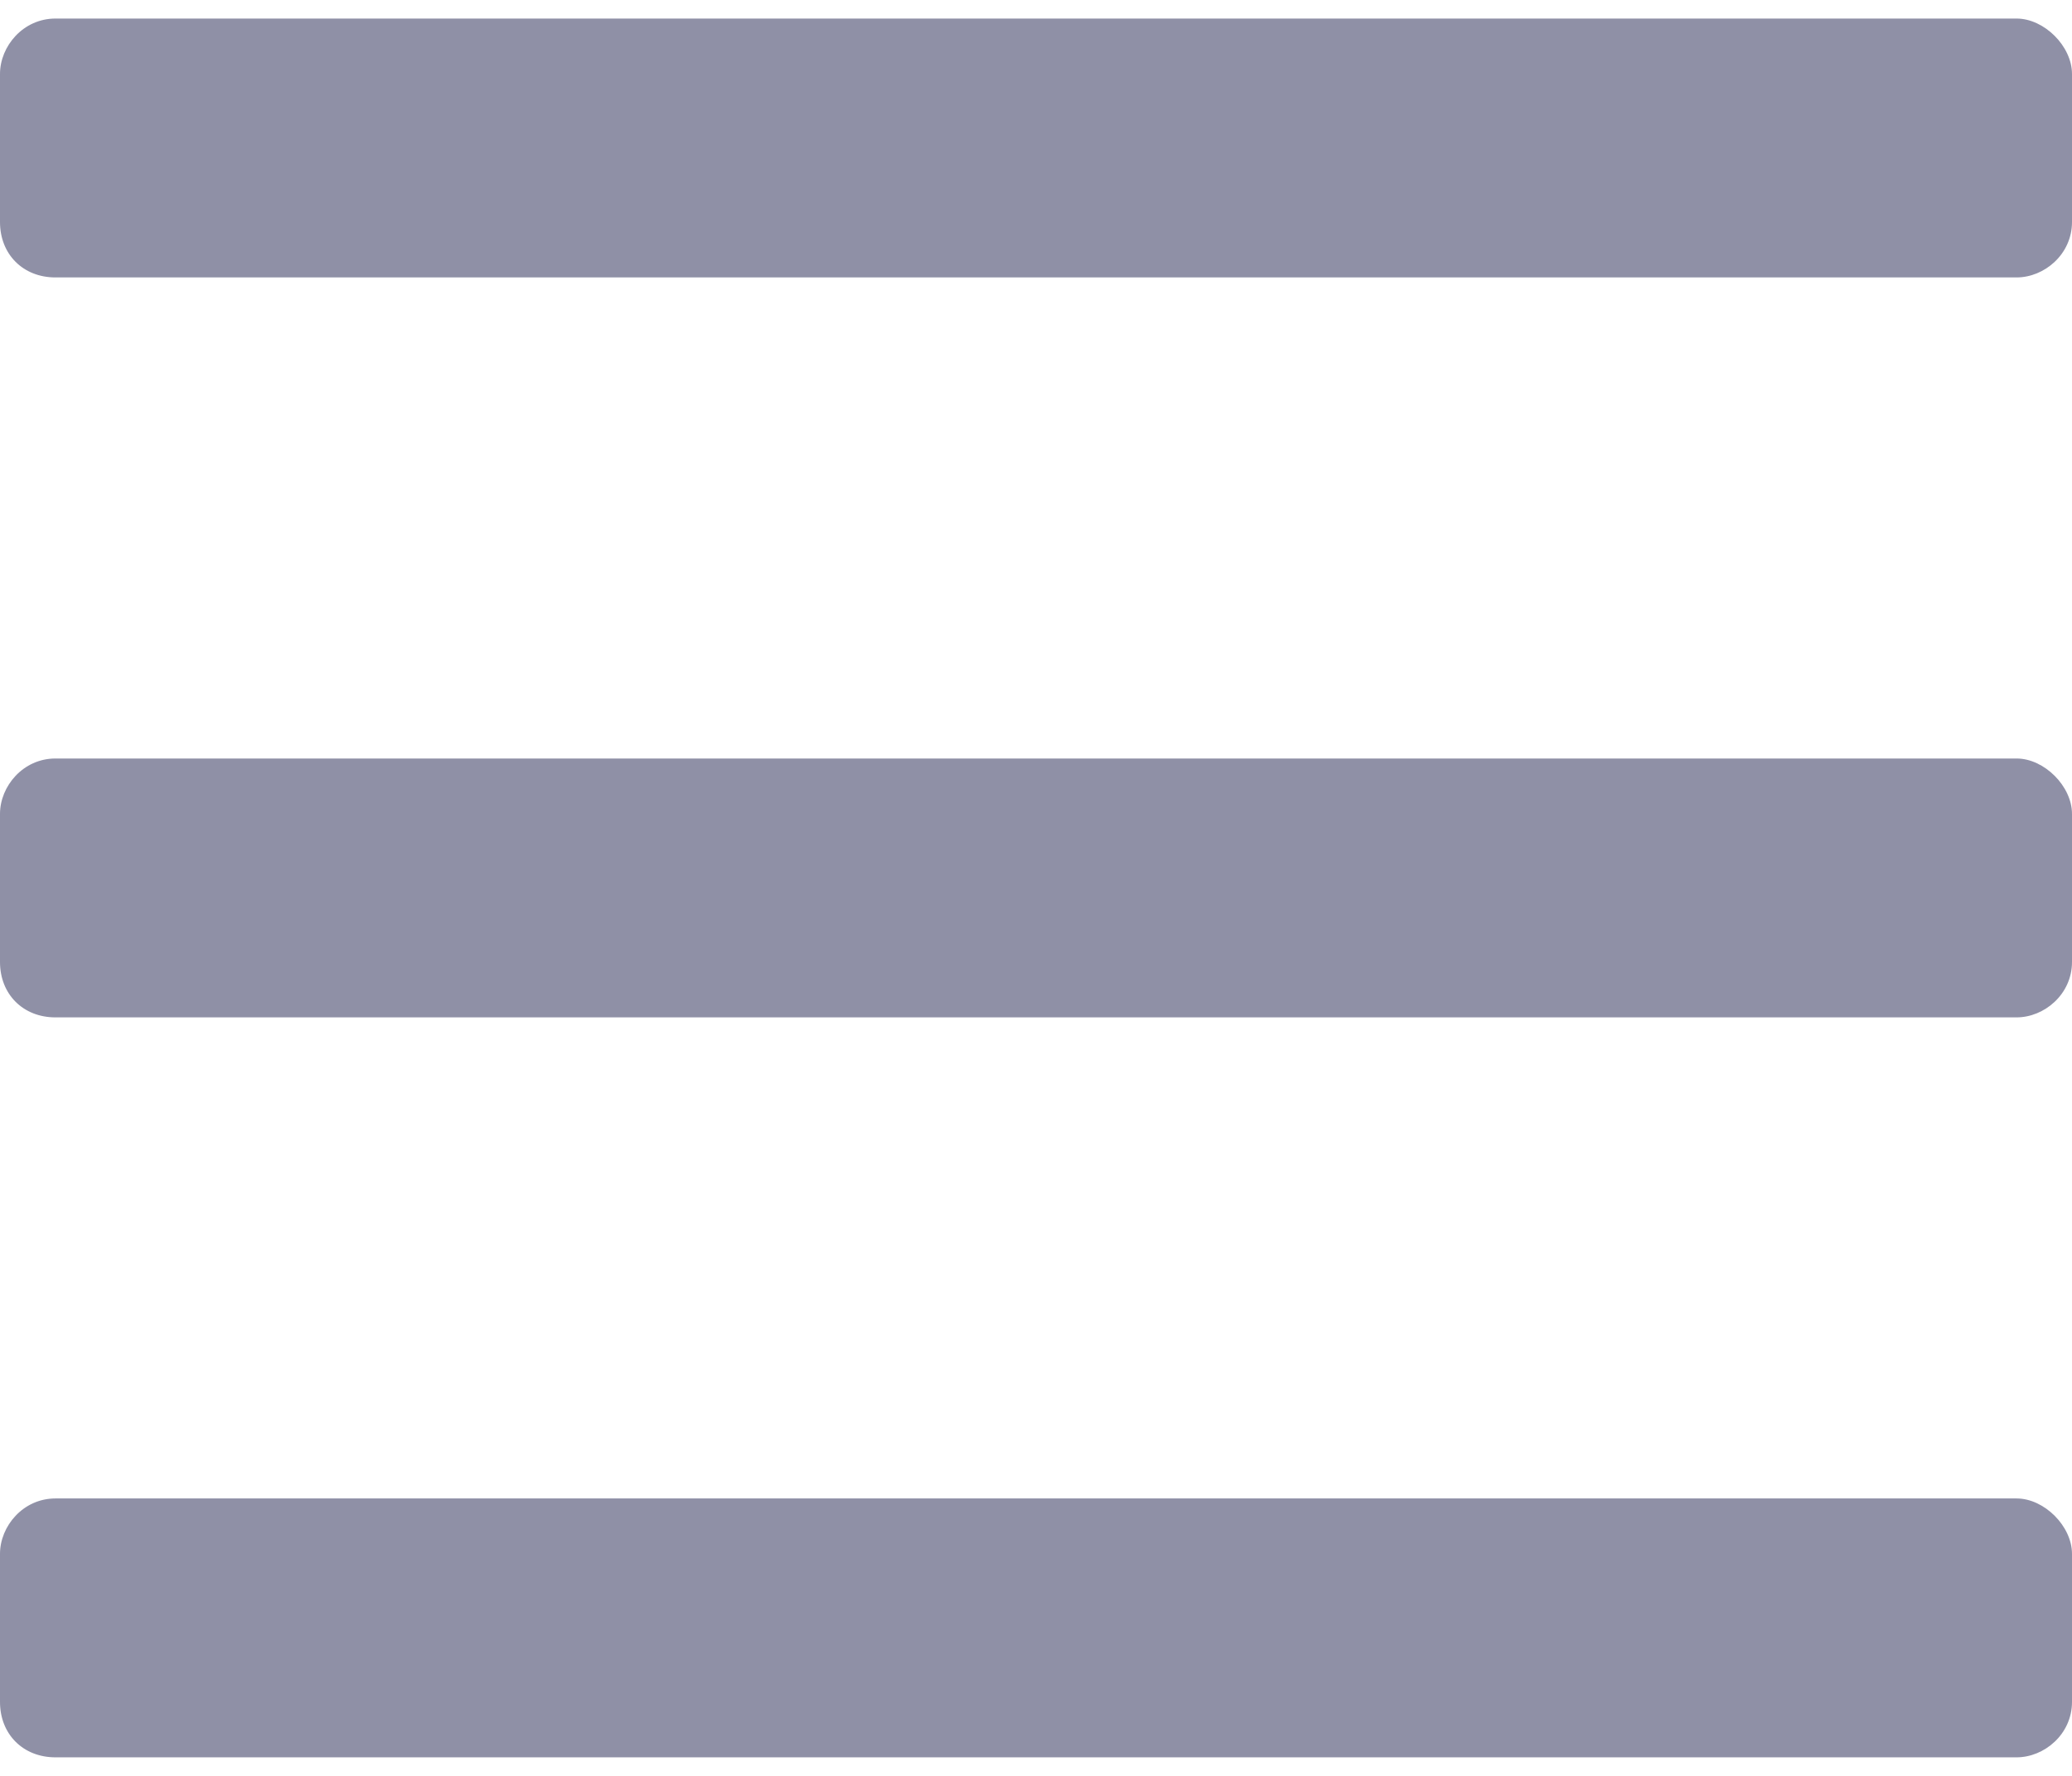
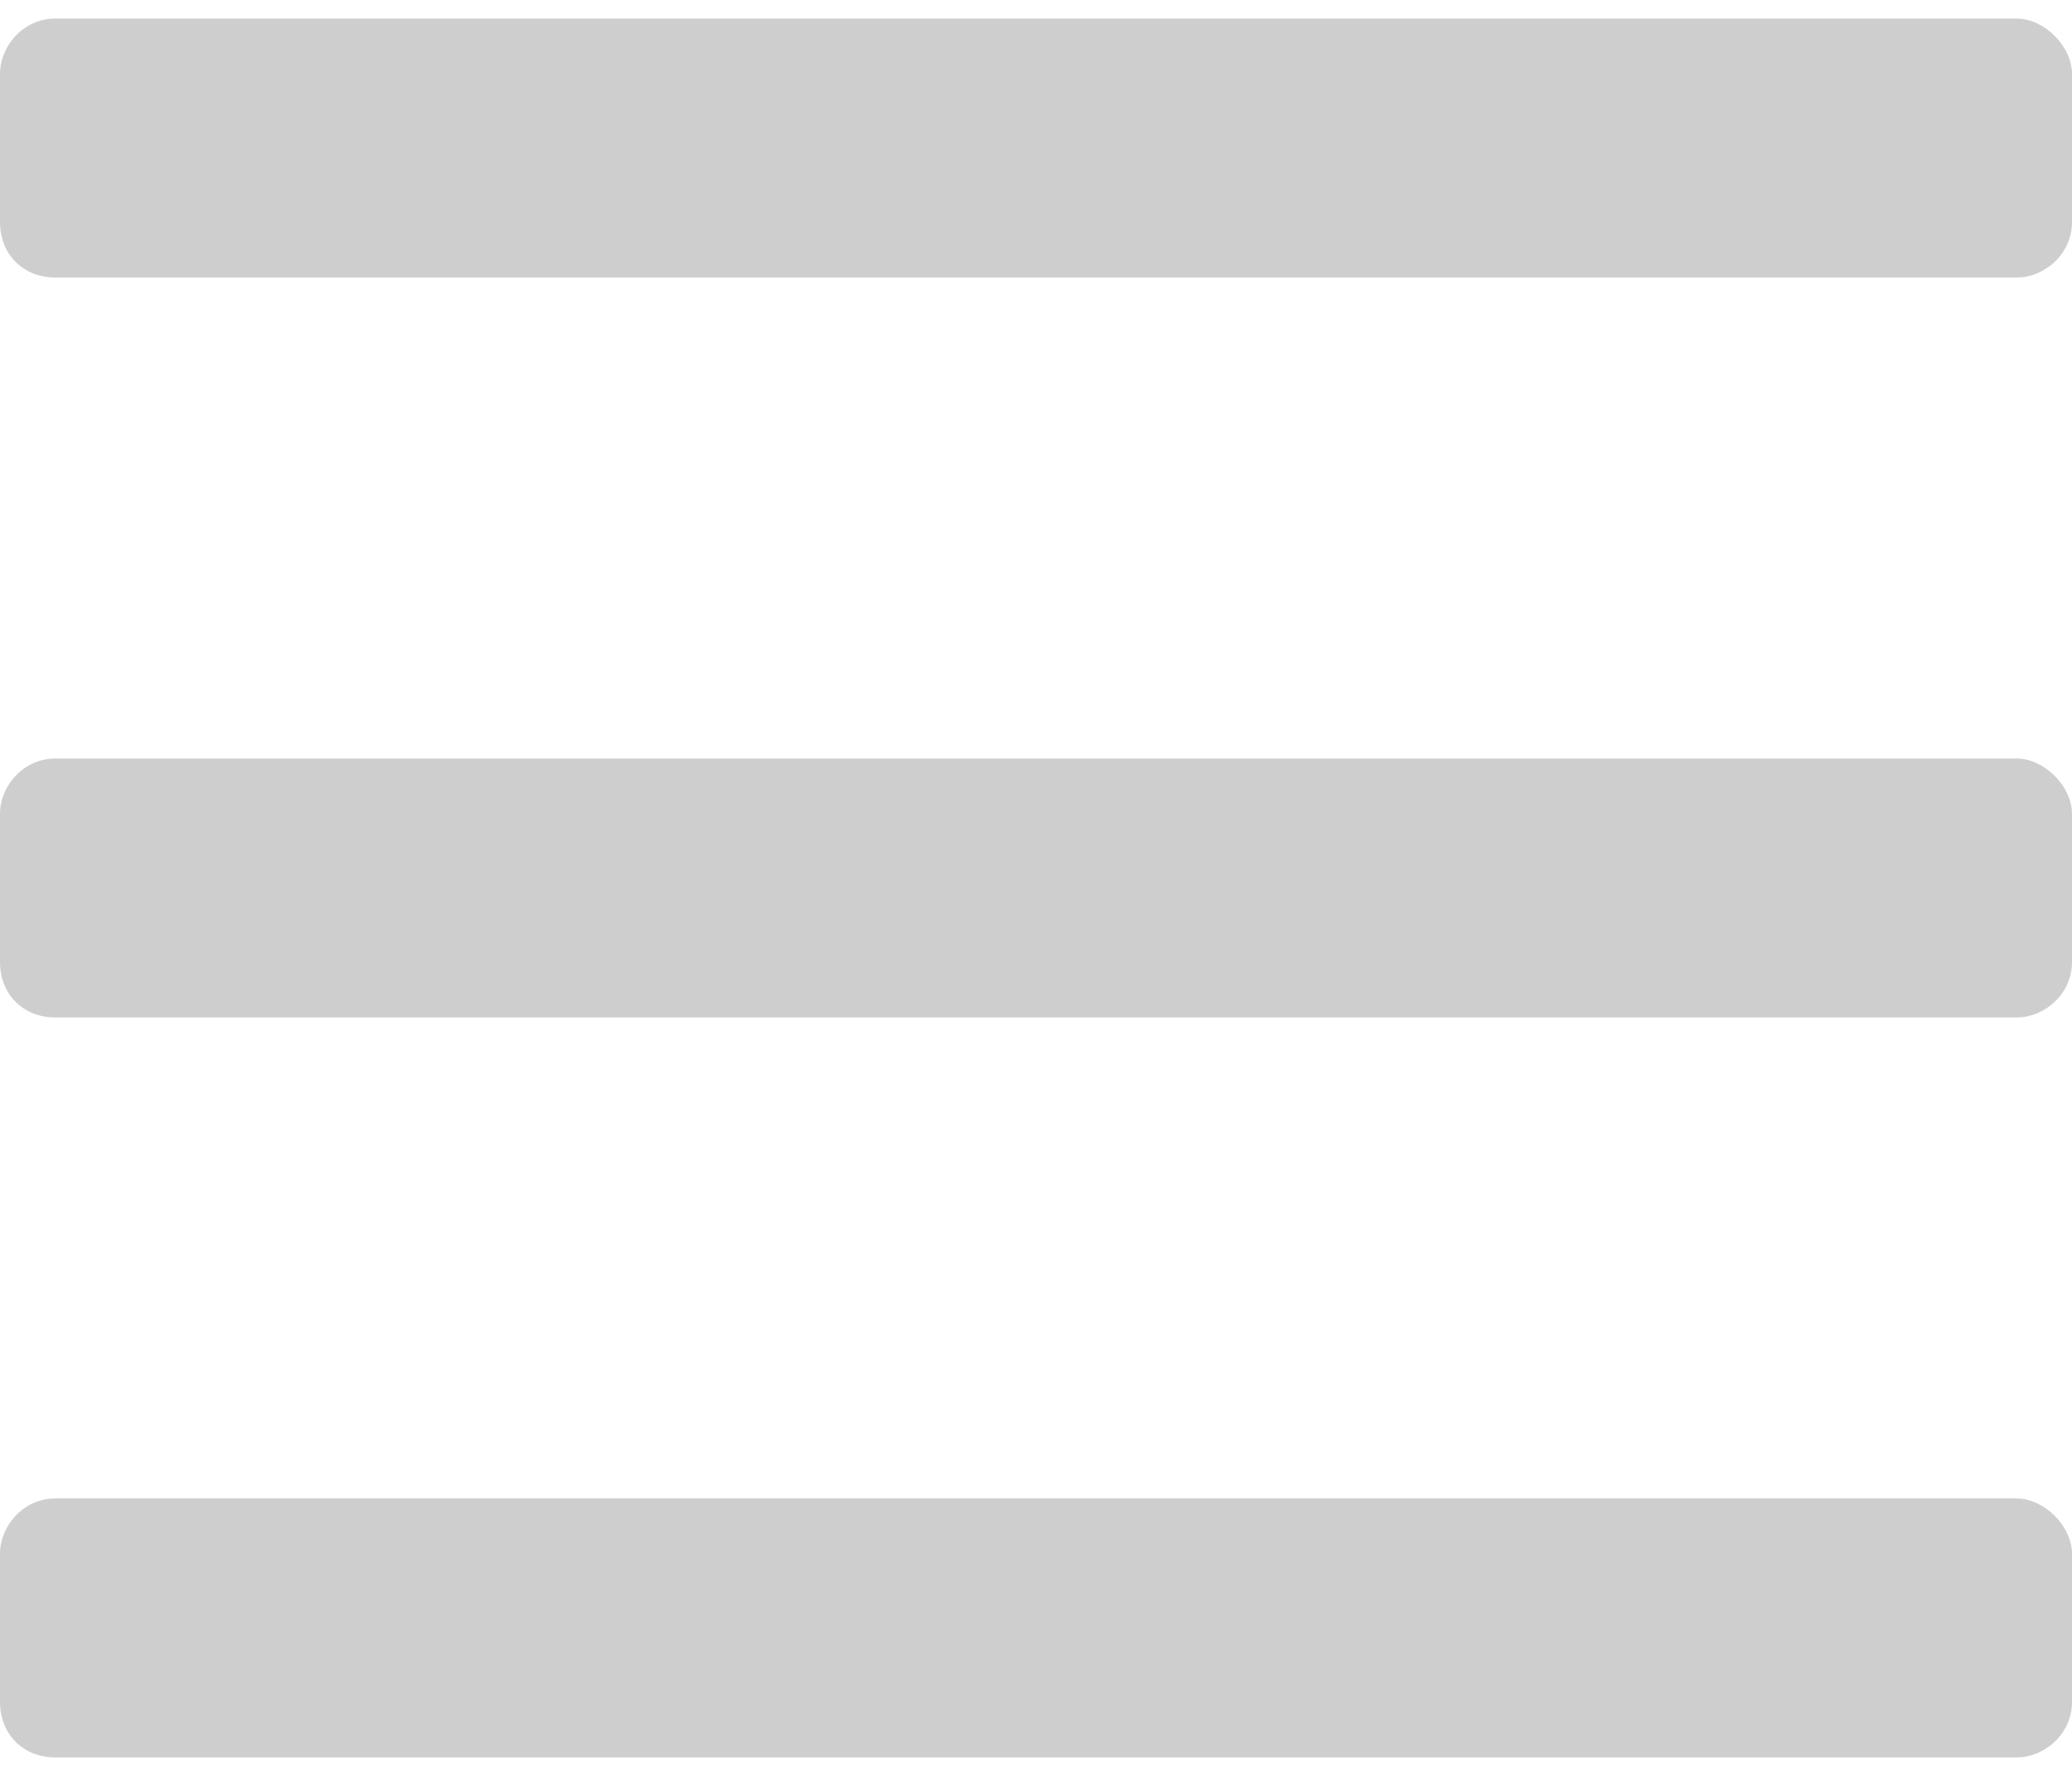
<svg xmlns="http://www.w3.org/2000/svg" width="21" height="18" viewBox="0 0 21 18" fill="none">
-   <path d="M20.438 2.812C20.719 2.812 21 2.578 21 2.25V0.75C21 0.469 20.719 0.188 20.438 0.188H0.562C0.234 0.188 0 0.469 0 0.75V2.25C0 2.578 0.234 2.812 0.562 2.812H20.438ZM20.438 10.312C20.719 10.312 21 10.078 21 9.75V8.25C21 7.969 20.719 7.688 20.438 7.688H0.562C0.234 7.688 0 7.969 0 8.25V9.75C0 10.078 0.234 10.312 0.562 10.312H20.438ZM20.438 17.812C20.719 17.812 21 17.578 21 17.25V15.75C21 15.469 20.719 15.188 20.438 15.188H0.562C0.234 15.188 0 15.469 0 15.75V17.25C0 17.578 0.234 17.812 0.562 17.812H20.438Z" fill="#8F90A6" />
+   <path d="M20.438 2.813C20.719 2.813 21 2.578 21 2.25V0.75C21 0.469 20.719 0.188 20.438 0.188H0.562C0.234 0.188 0 0.469 0 0.75V2.25C0 2.578 0.234 2.813 0.562 2.813H20.438ZM20.438 10.313C20.719 10.313 21 10.078 21 9.75V8.25C21 7.969 20.719 7.688 20.438 7.688H0.562C0.234 7.688 0 7.969 0 8.25V9.75C0 10.078 0.234 10.313 0.562 10.313H20.438ZM20.438 17.813C20.719 17.813 21 17.578 21 17.25V15.75C21 15.469 20.719 15.188 20.438 15.188H0.562C0.234 15.188 0 15.469 0 15.75V17.25C0 17.578 0.234 17.813 0.562 17.813H20.438Z" fill="#CECECE" />
</svg>
